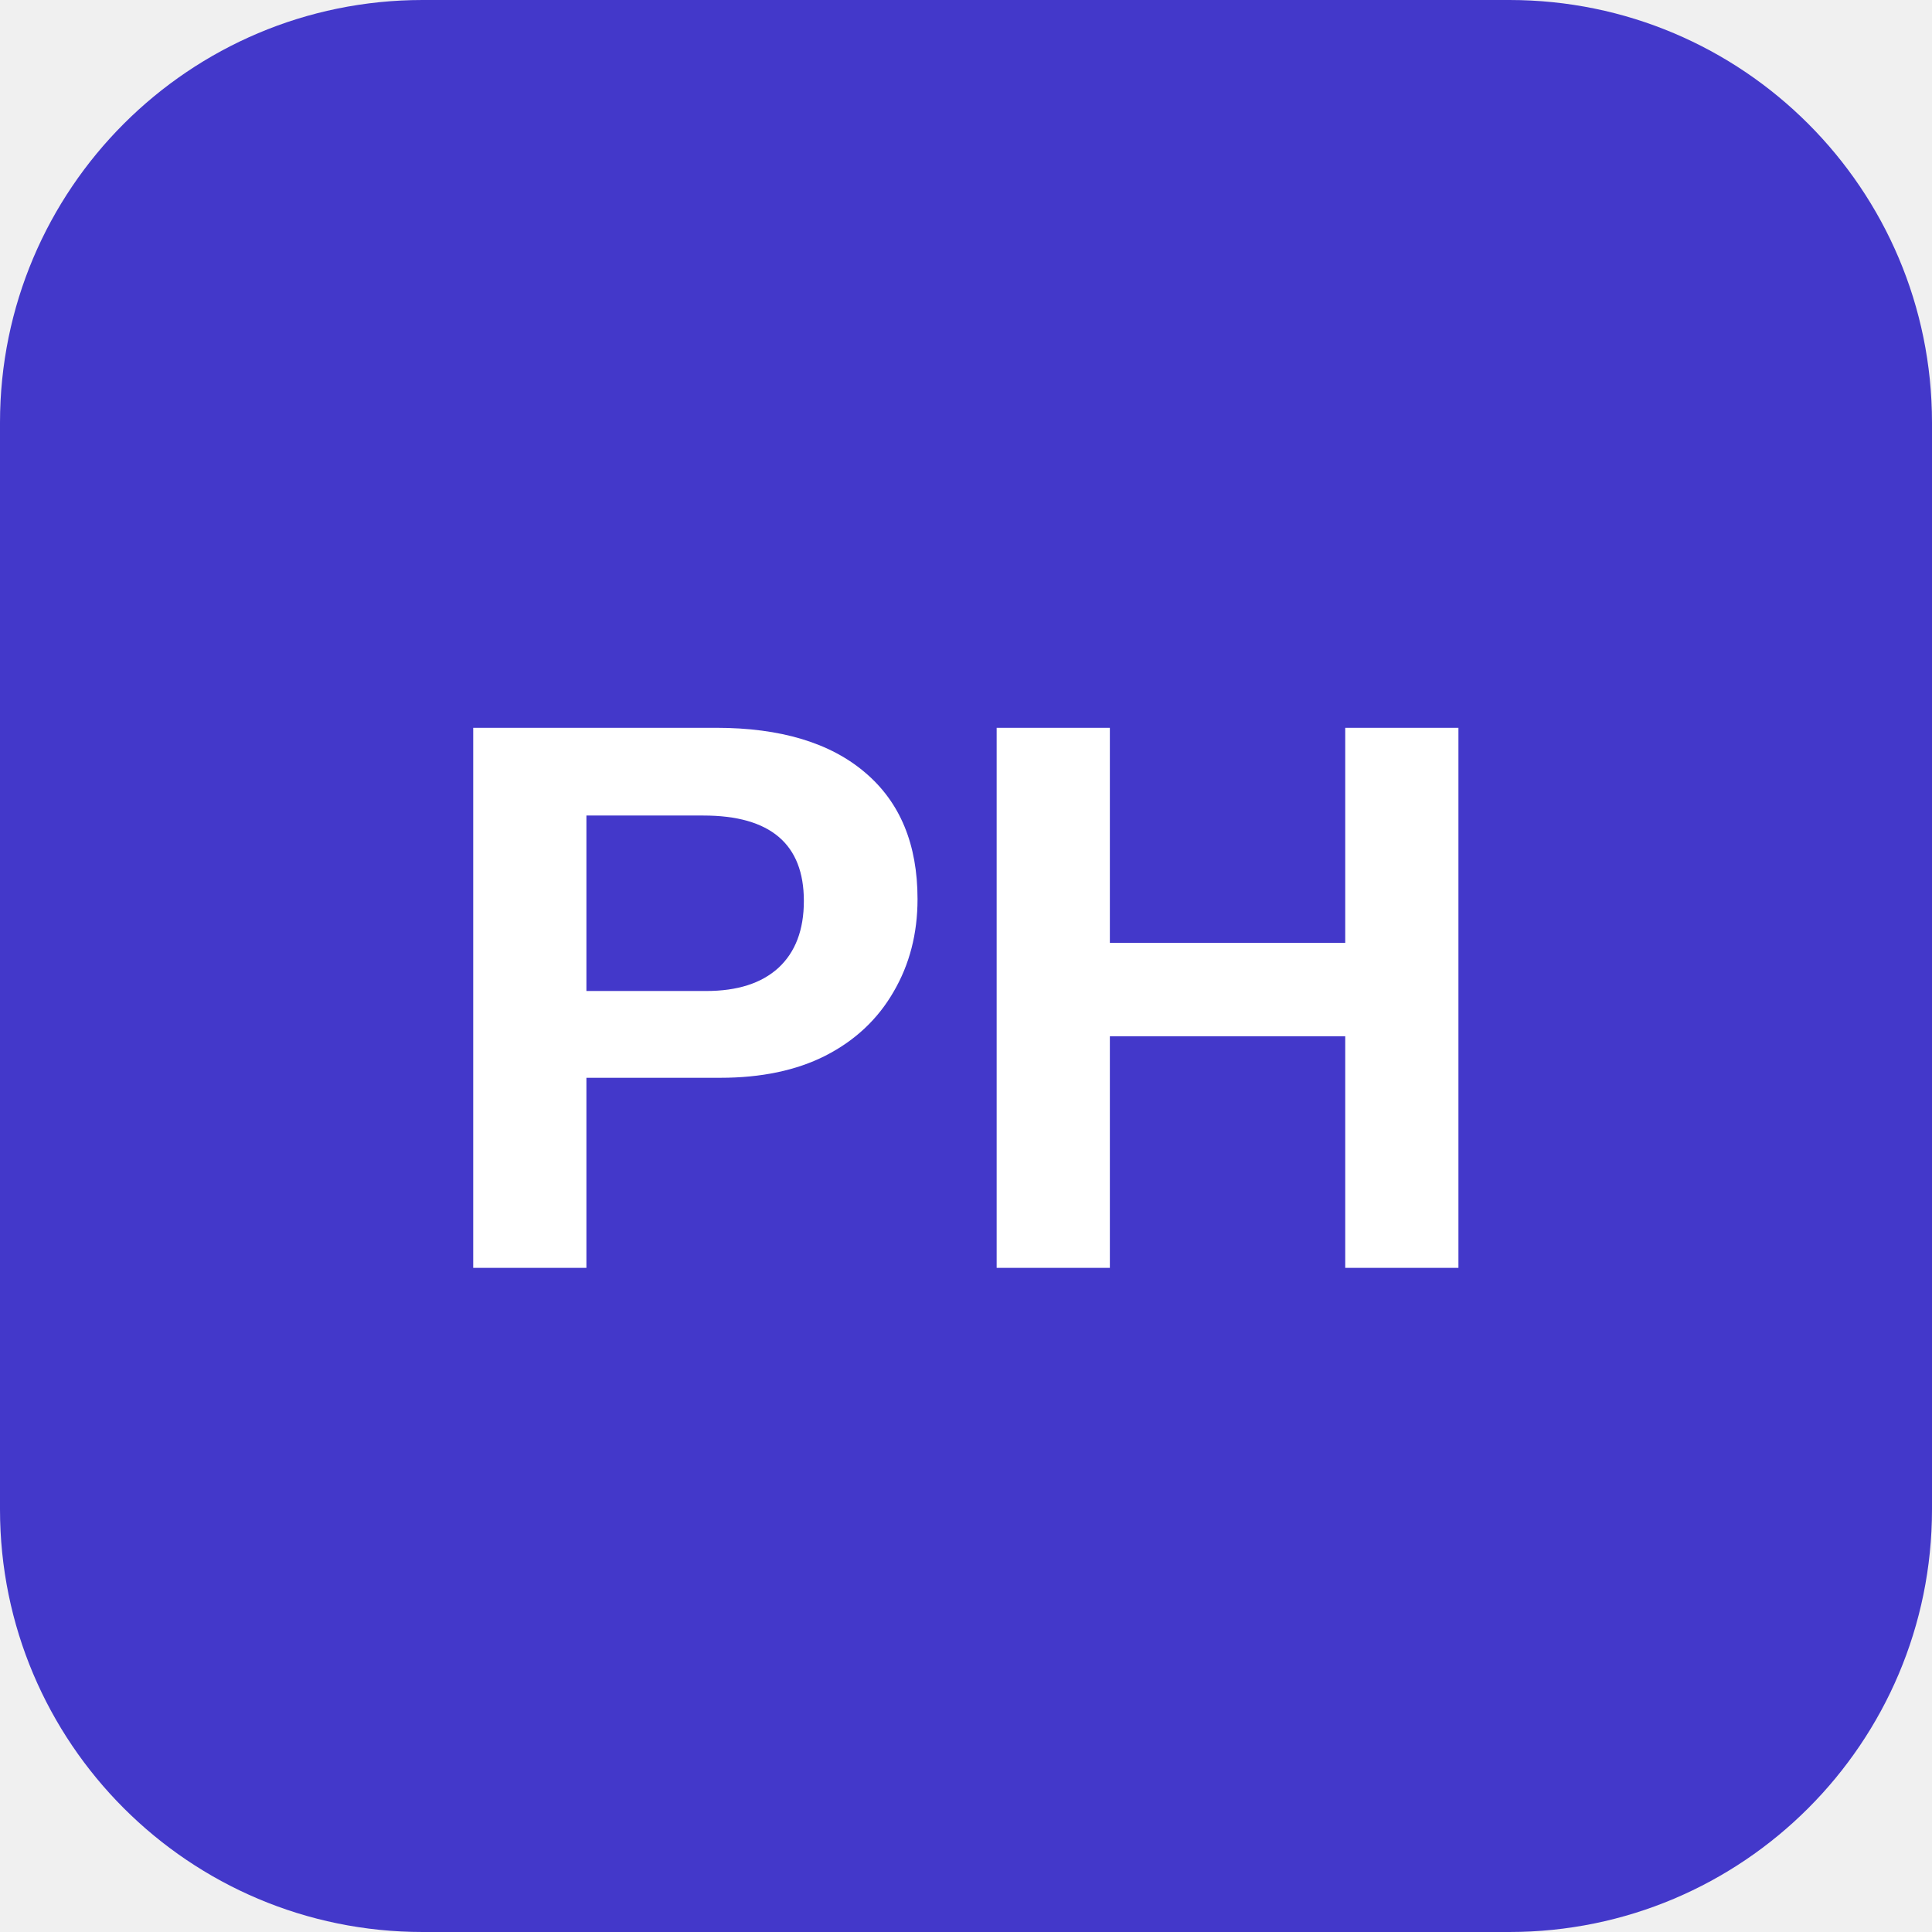
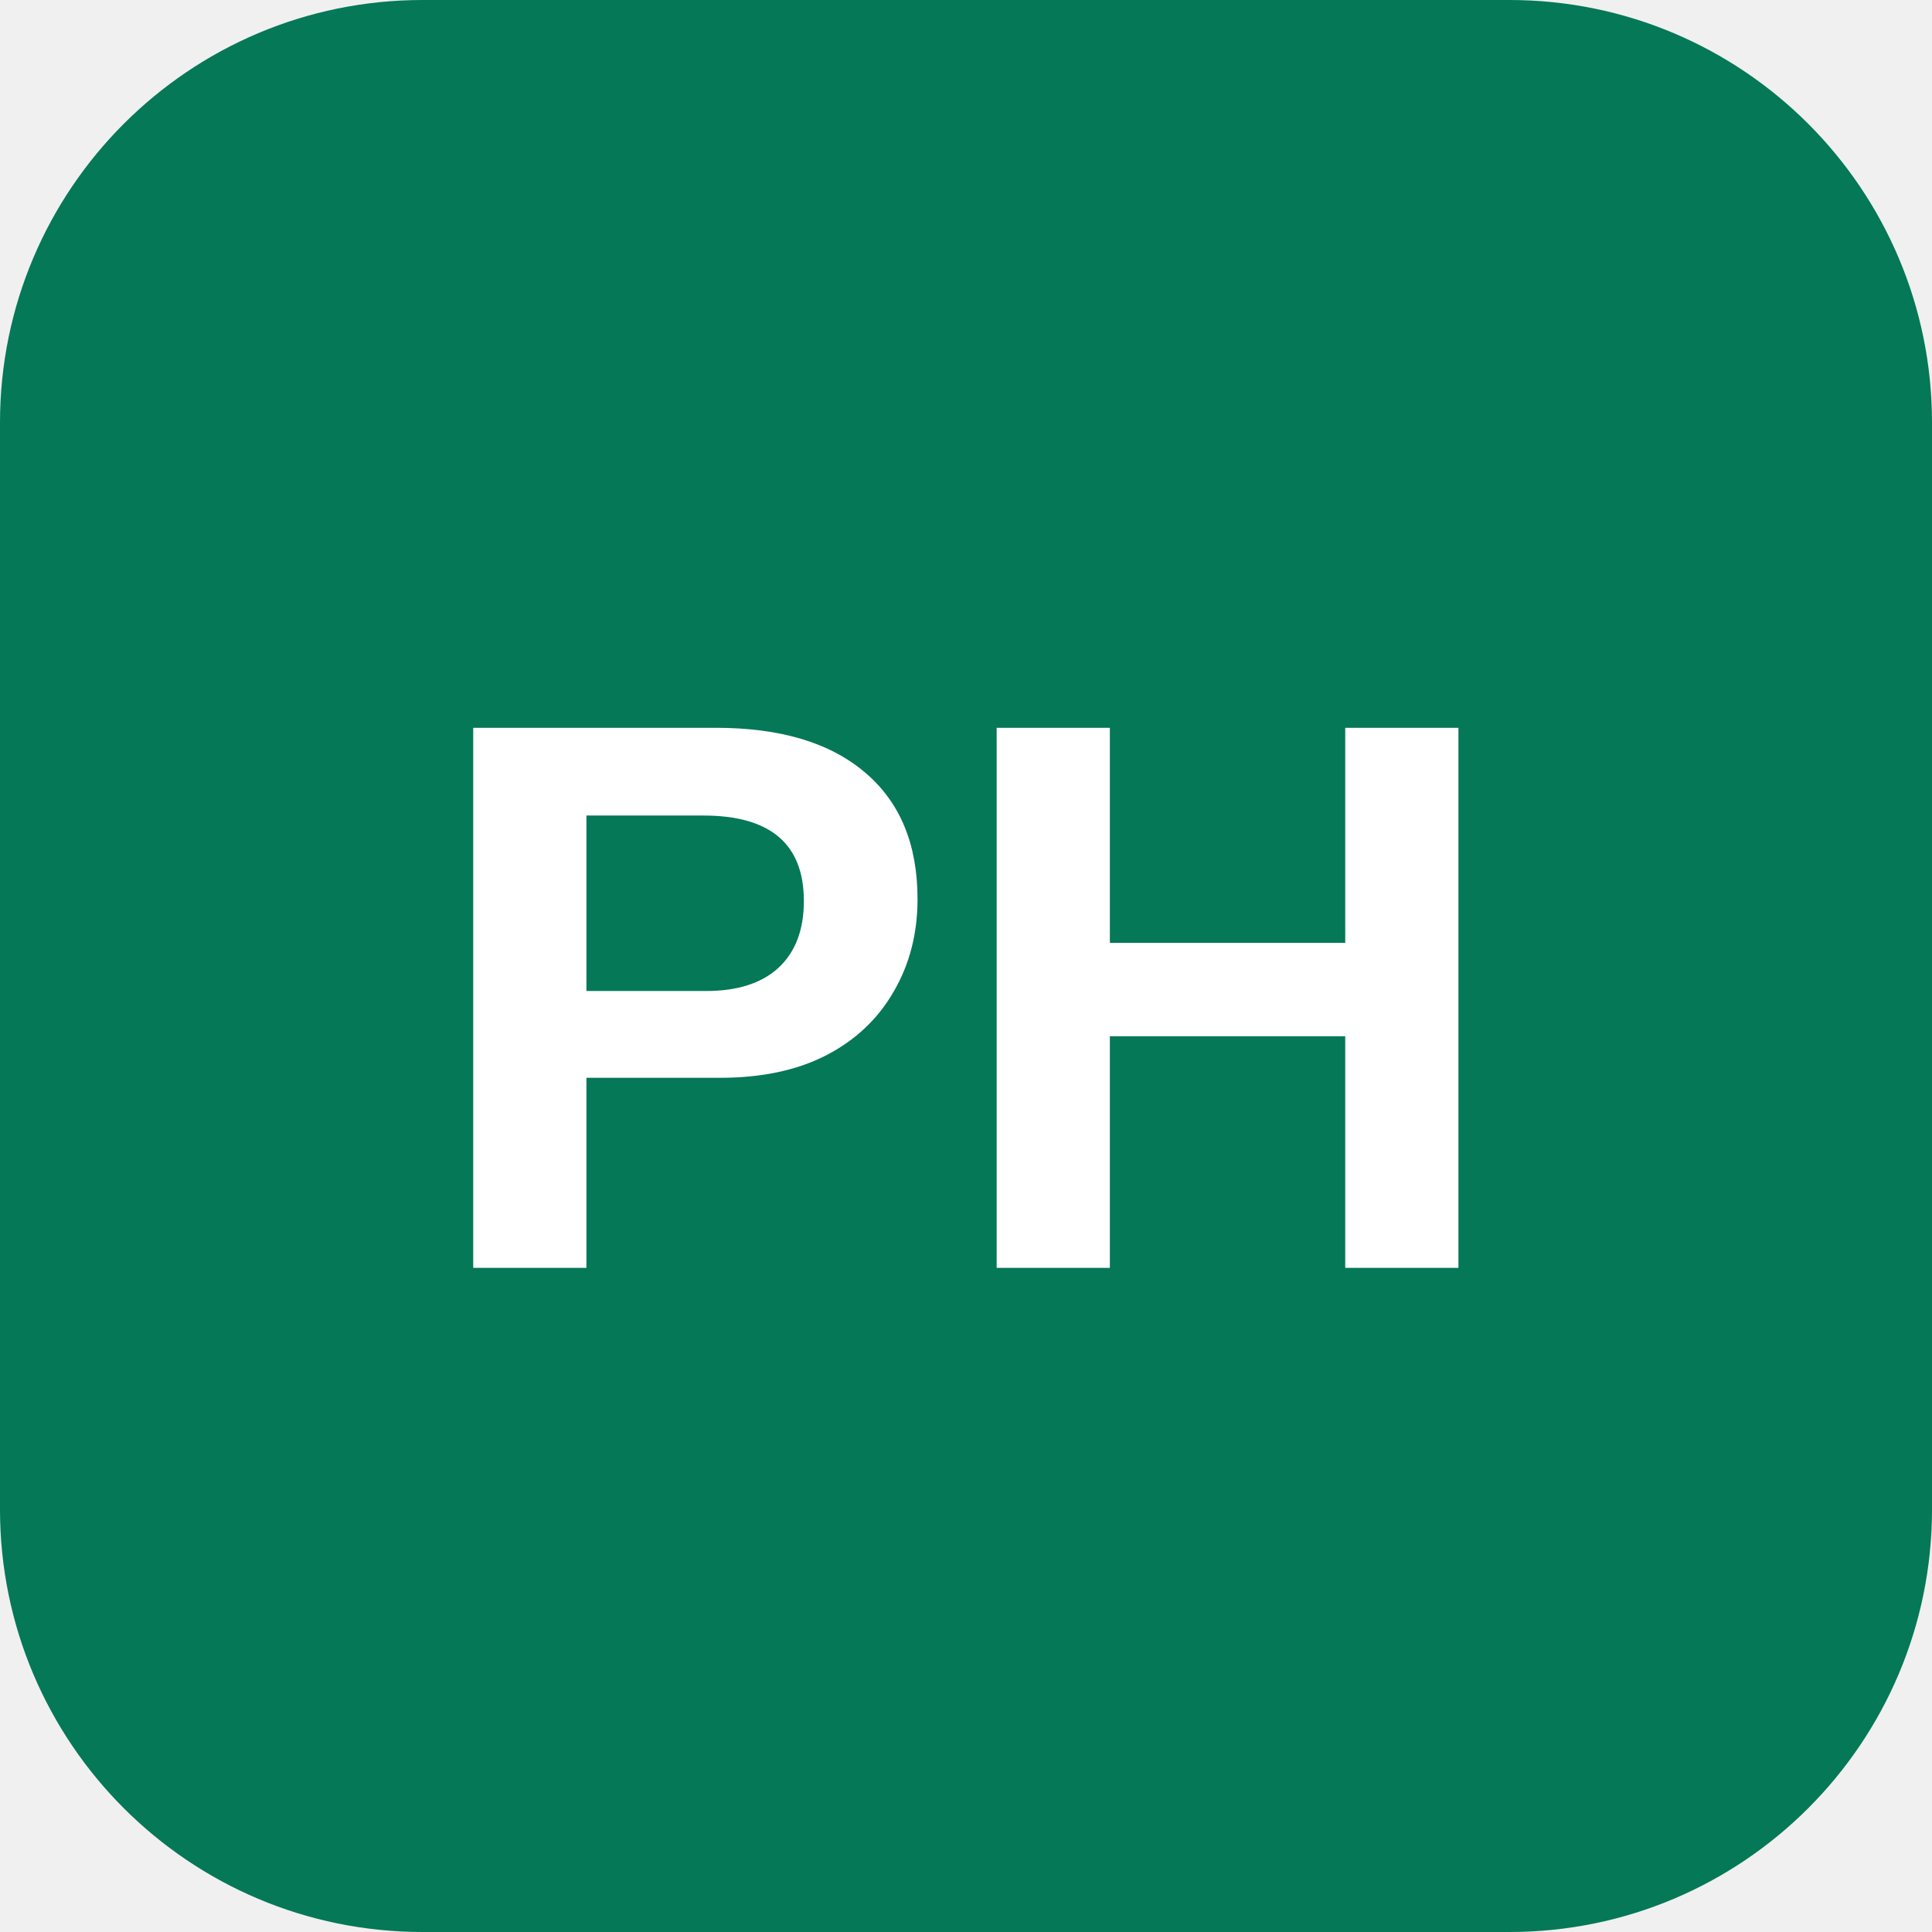
<svg xmlns="http://www.w3.org/2000/svg" viewBox="0 0 64 64">
-   <rect width="64" height="64" rx="14" fill="#4338ca" />
+   <rect width="64" height="64" rx="14" fill="#047857" />
  <text x="32" y="42" font-family="system-ui,Arial,sans-serif" font-size="26" font-weight="800" text-anchor="middle" fill="#fff">PH</text>
</svg>
